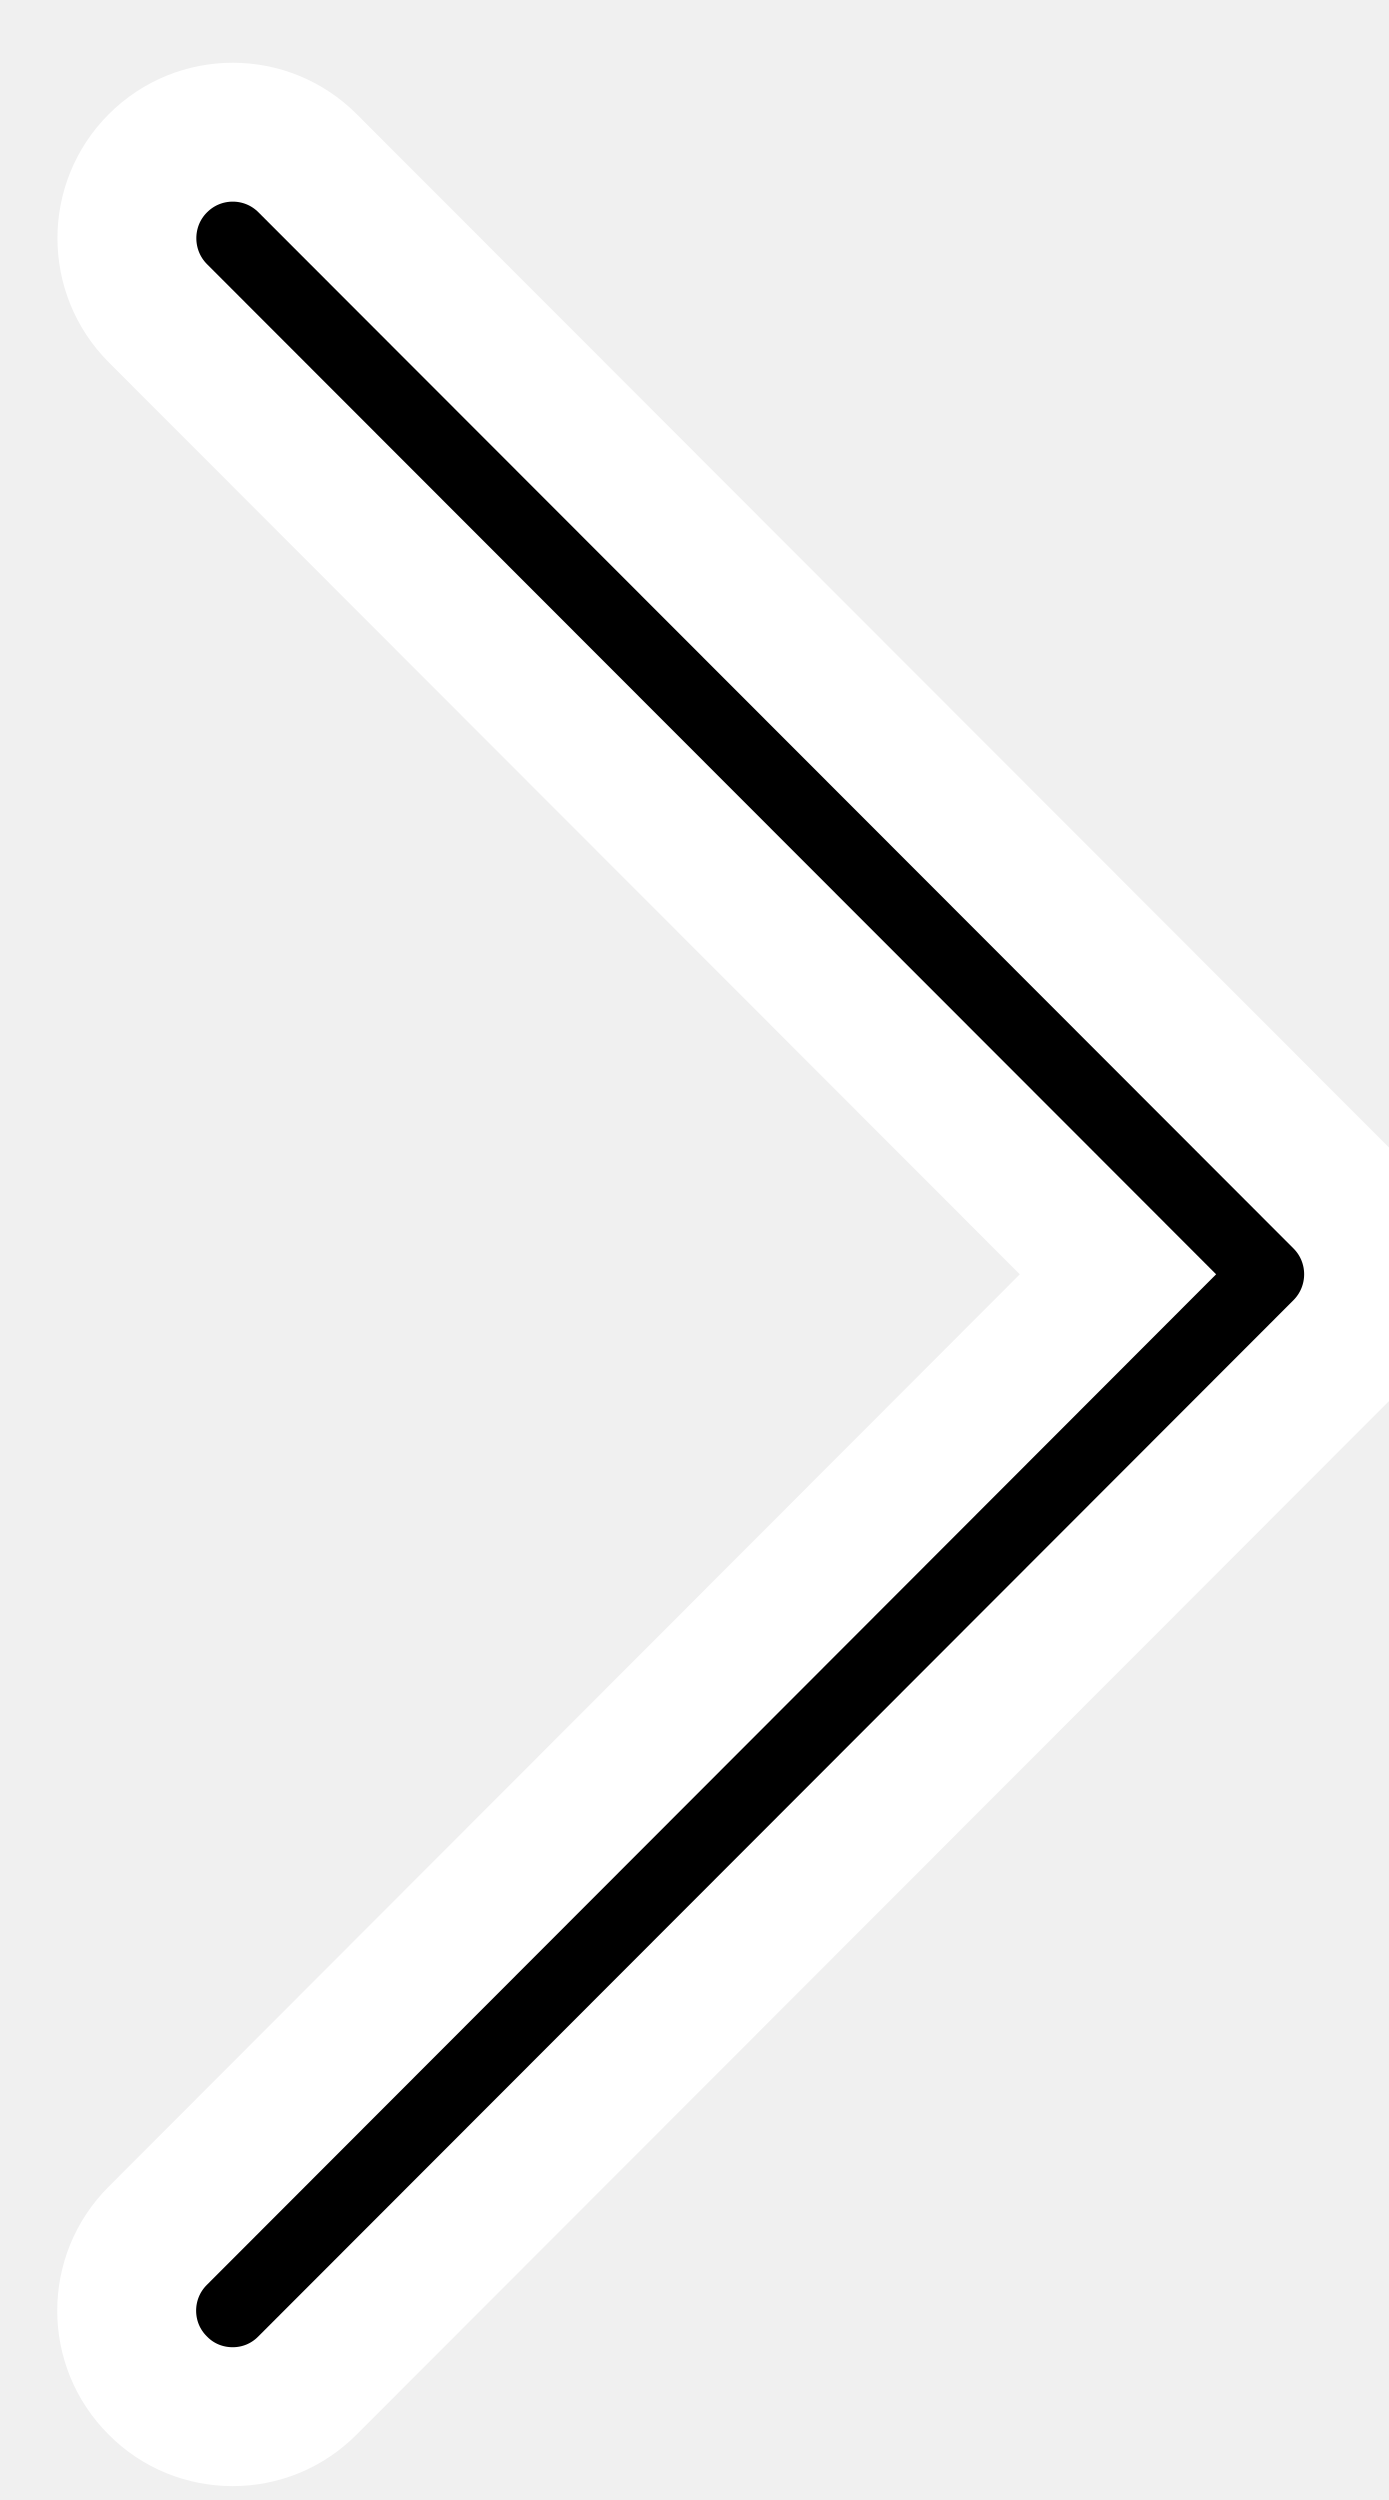
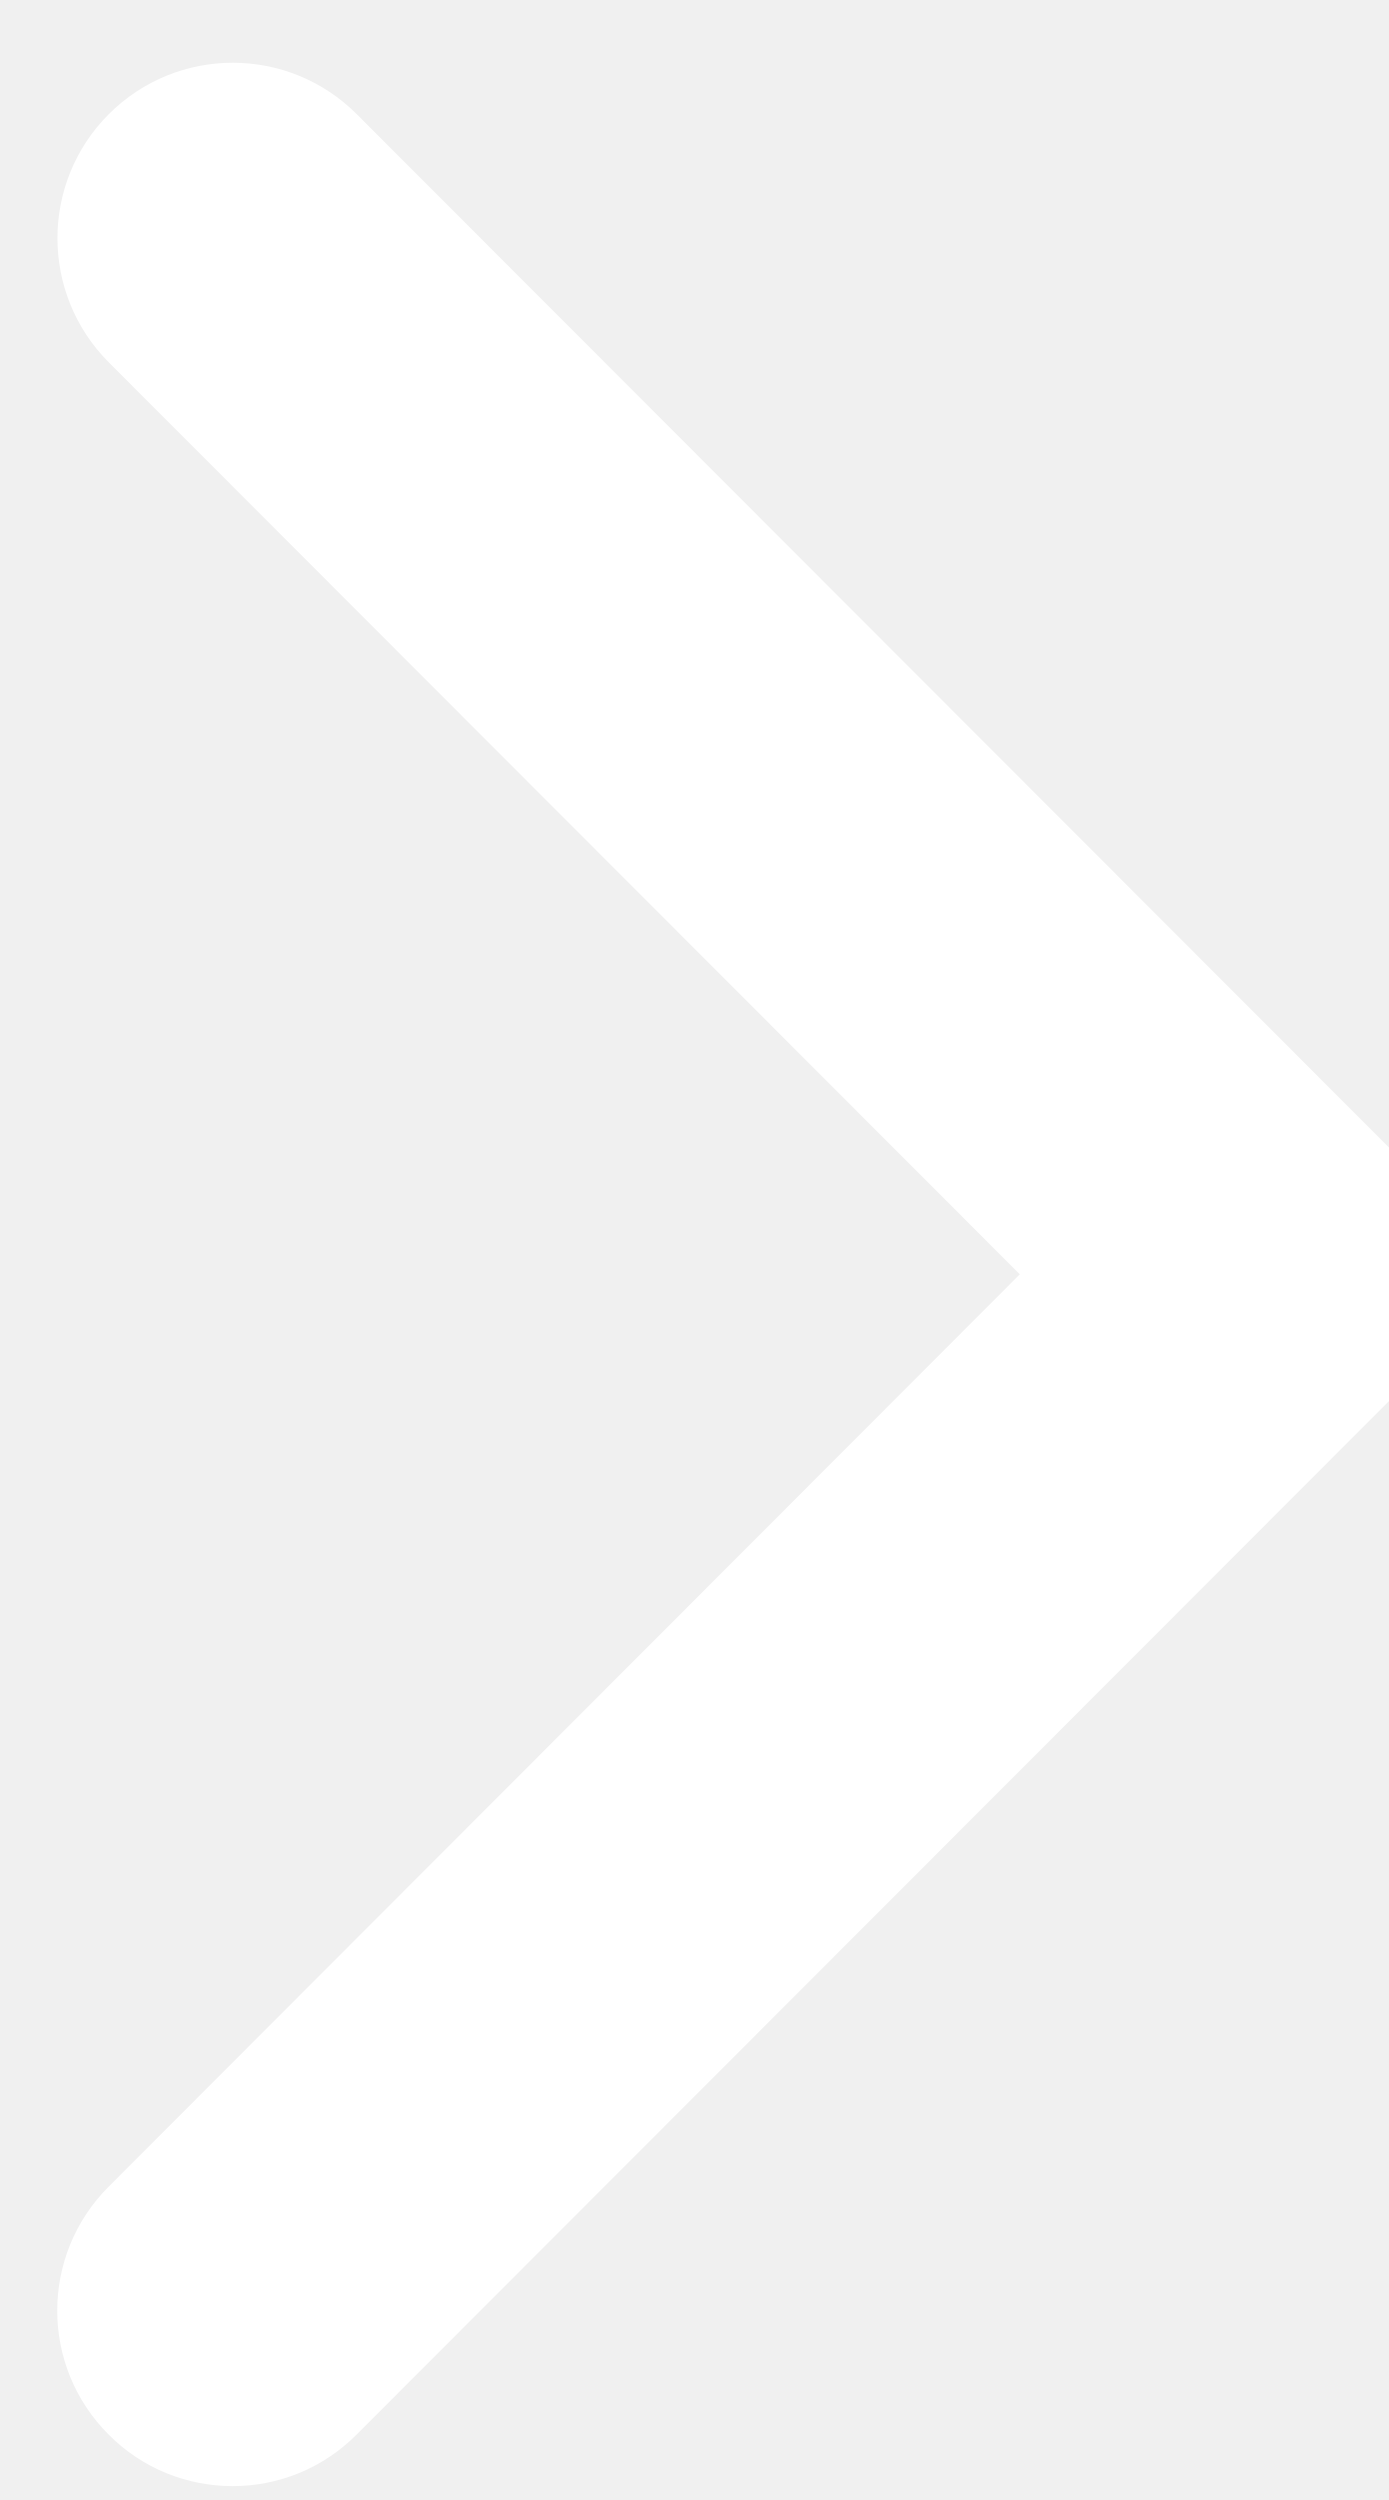
<svg xmlns="http://www.w3.org/2000/svg" width="10" height="18" viewBox="0 0 10 18" fill="none">
-   <path d="M0.763 16.448C0.567 16.448 0.372 16.374 0.224 16.224C-0.075 15.927 -0.075 15.443 0.224 15.145L7.137 8.223L0.224 1.303C-0.073 1.005 -0.073 0.521 0.224 0.224C0.522 -0.075 1.005 -0.075 1.303 0.224L8.754 7.683C9.052 7.981 9.052 8.464 8.754 8.763L1.303 16.222C1.153 16.374 0.958 16.448 0.763 16.448Z" transform="translate(0.912354 0.952026)" fill="black" />
+   <path d="M0.763 16.448C0.567 16.448 0.372 16.374 0.224 16.224C-0.075 15.927 -0.075 15.443 0.224 15.145L7.137 8.223L0.224 1.303C-0.073 1.005 -0.073 0.521 0.224 0.224C0.522 -0.075 1.005 -0.075 1.303 0.224L8.754 7.683C9.052 7.981 9.052 8.464 8.754 8.763L1.303 16.222C1.153 16.374 0.958 16.448 0.763 16.448Z" transform="translate(0.912354 0.952026)" fill="white" />
  <path d="M0.763 16.448C0.567 16.448 0.372 16.374 0.224 16.224C-0.075 15.927 -0.075 15.443 0.224 15.145L7.137 8.223L0.224 1.303C-0.073 1.005 -0.073 0.521 0.224 0.224C0.522 -0.075 1.005 -0.075 1.303 0.224L8.754 7.683C9.052 7.981 9.052 8.464 8.754 8.763L1.303 16.222C1.153 16.374 0.958 16.448 0.763 16.448Z" transform="translate(0.912354 0.952026)" stroke="white" />
</svg>
